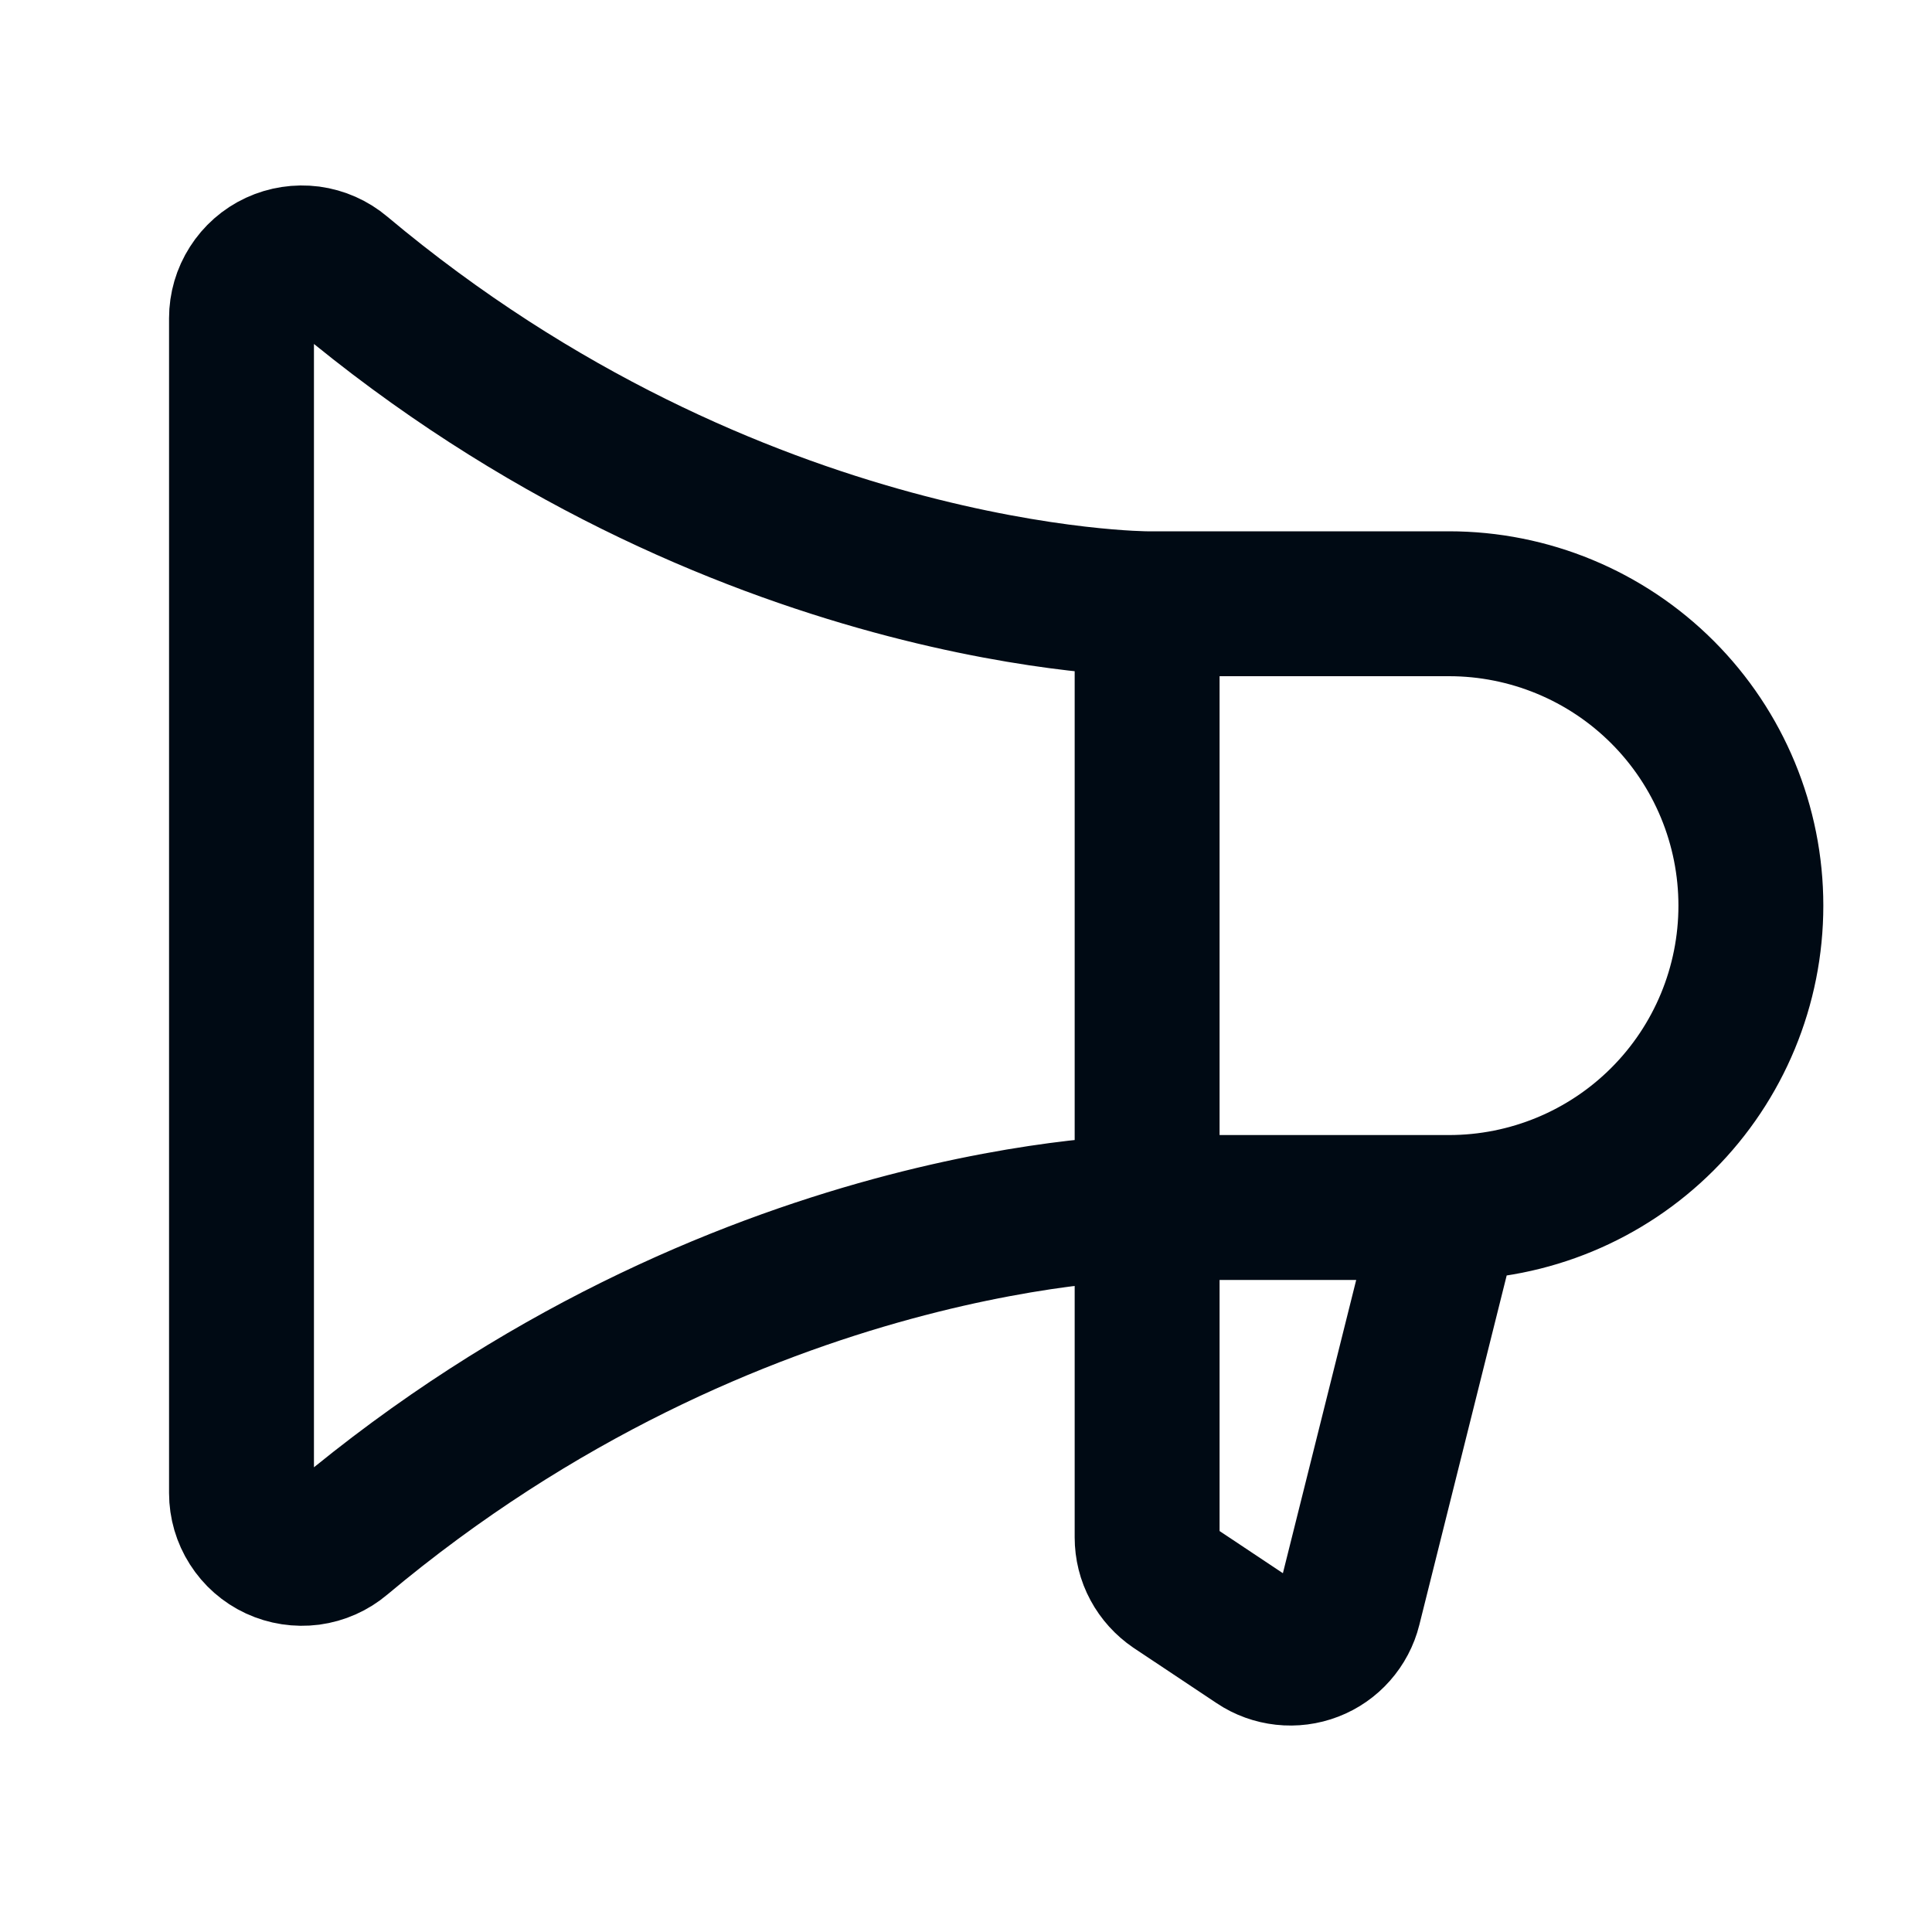
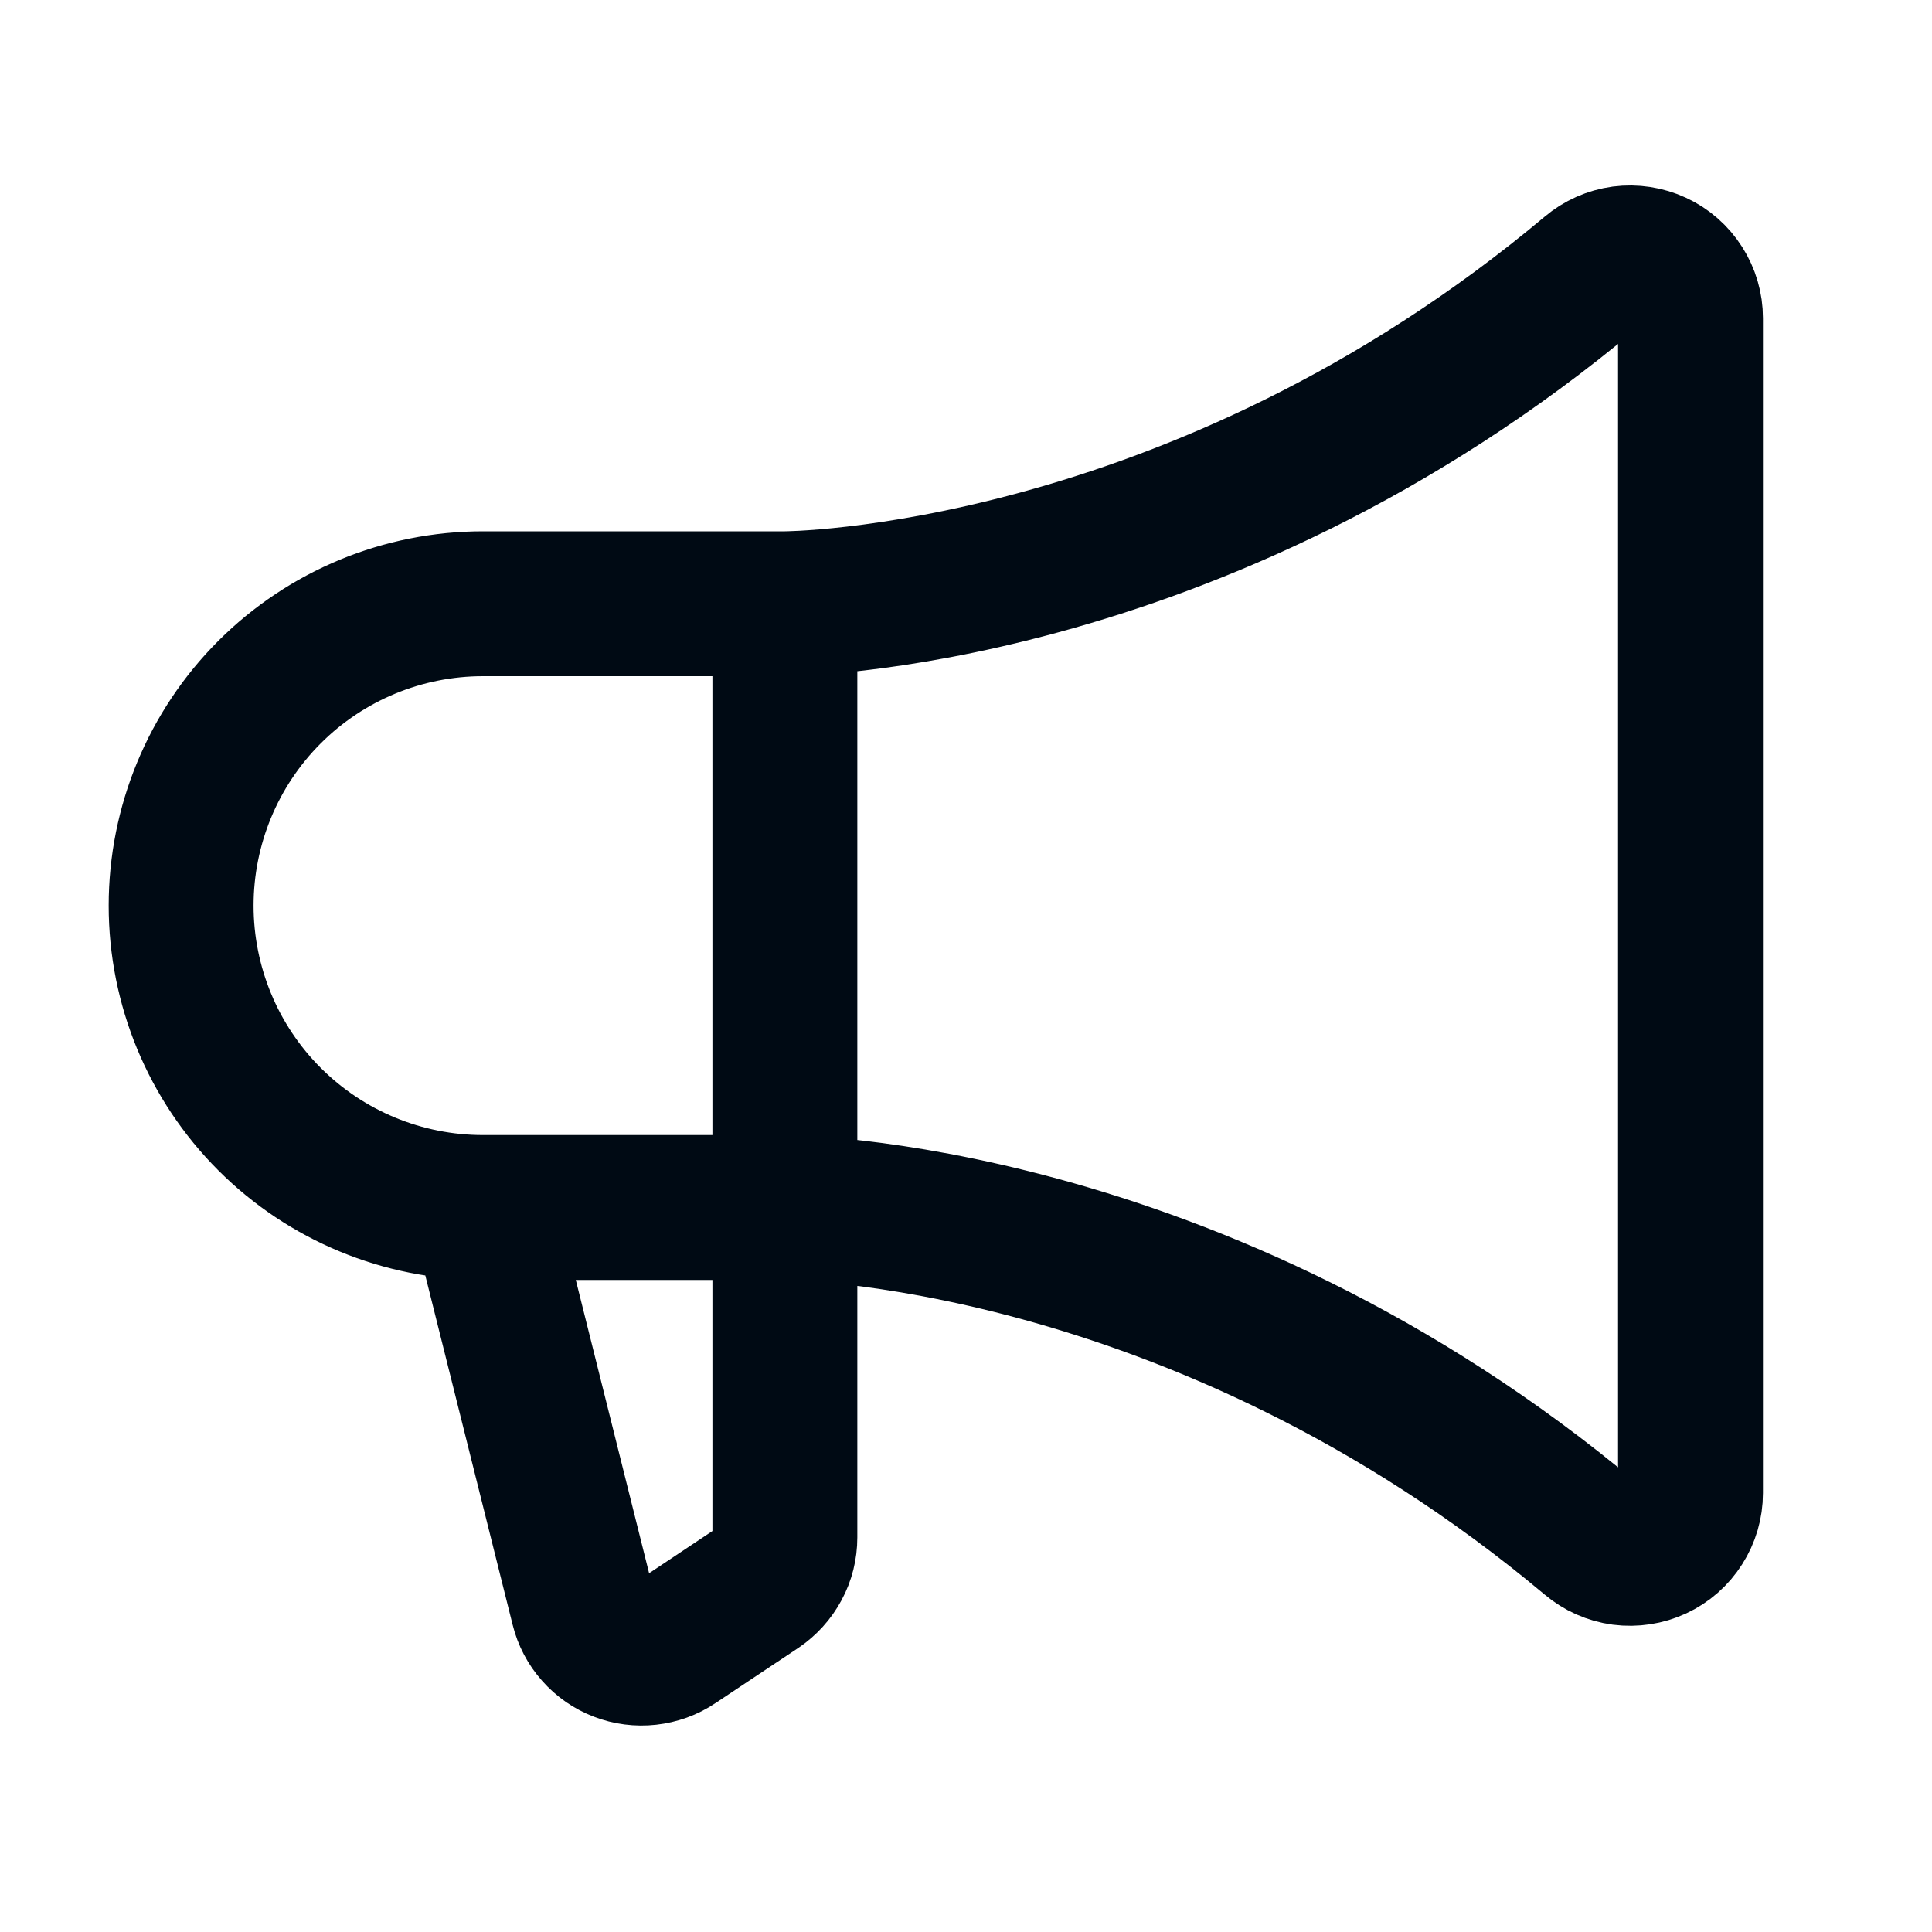
<svg xmlns="http://www.w3.org/2000/svg" width="20" height="20" viewBox="0 0 20 20" fill="none">
-   <path d="M11.875 6.25V15.915C11.875 16.018 11.9 16.12 11.949 16.21C11.998 16.301 12.068 16.378 12.153 16.436L13.012 17.008C13.095 17.064 13.191 17.098 13.29 17.109C13.39 17.12 13.491 17.107 13.584 17.071C13.678 17.035 13.761 16.977 13.827 16.902C13.893 16.827 13.941 16.737 13.965 16.64L15 12.5M11.875 6.25H15C15.829 6.25 16.624 6.579 17.21 7.165C17.796 7.751 18.125 8.546 18.125 9.375C18.125 10.204 17.796 10.999 17.21 11.585C16.624 12.171 15.829 12.5 15 12.5M11.875 6.25C11.875 6.25 7.621 6.25 3.527 2.817C3.436 2.74 3.325 2.691 3.207 2.675C3.089 2.66 2.969 2.678 2.861 2.728C2.753 2.778 2.662 2.858 2.598 2.959C2.534 3.059 2.5 3.175 2.5 3.294V15.456C2.5 15.575 2.534 15.691 2.598 15.791C2.662 15.892 2.753 15.972 2.861 16.022C2.969 16.072 3.089 16.09 3.207 16.075C3.325 16.059 3.436 16.01 3.527 15.933C7.621 12.5 11.875 12.5 11.875 12.5L15 12.5" stroke="#000A14" stroke-width="1.5" stroke-linecap="round" stroke-linejoin="round" />
+   <path d="M8.125 6.25V15.915C8.125 16.018 8.1 16.12 8.051 16.21C8.002 16.301 7.932 16.378 7.847 16.436L6.988 17.008C6.905 17.064 6.809 17.098 6.71 17.109C6.61 17.12 6.509 17.107 6.416 17.071C6.322 17.035 6.239 16.977 6.173 16.902C6.106 16.827 6.059 16.737 6.035 16.64L5 12.5M8.125 6.25H5C4.171 6.25 3.376 6.579 2.79 7.165C2.204 7.751 1.875 8.546 1.875 9.375C1.875 10.204 2.204 10.999 2.79 11.585C3.376 12.171 4.171 12.5 5 12.5M8.125 6.25C8.125 6.25 12.379 6.25 16.473 2.817C16.564 2.74 16.675 2.691 16.793 2.675C16.911 2.66 17.031 2.678 17.139 2.728C17.247 2.778 17.338 2.858 17.402 2.959C17.466 3.059 17.5 3.175 17.5 3.294V15.456C17.5 15.575 17.466 15.691 17.402 15.791C17.338 15.892 17.247 15.972 17.139 16.022C17.031 16.072 16.911 16.09 16.793 16.075C16.675 16.059 16.564 16.01 16.473 15.933C12.379 12.5 8.125 12.5 8.125 12.5L5 12.5" stroke="#000A14" stroke-width="1.5" stroke-linecap="round" stroke-linejoin="round" />
</svg>
